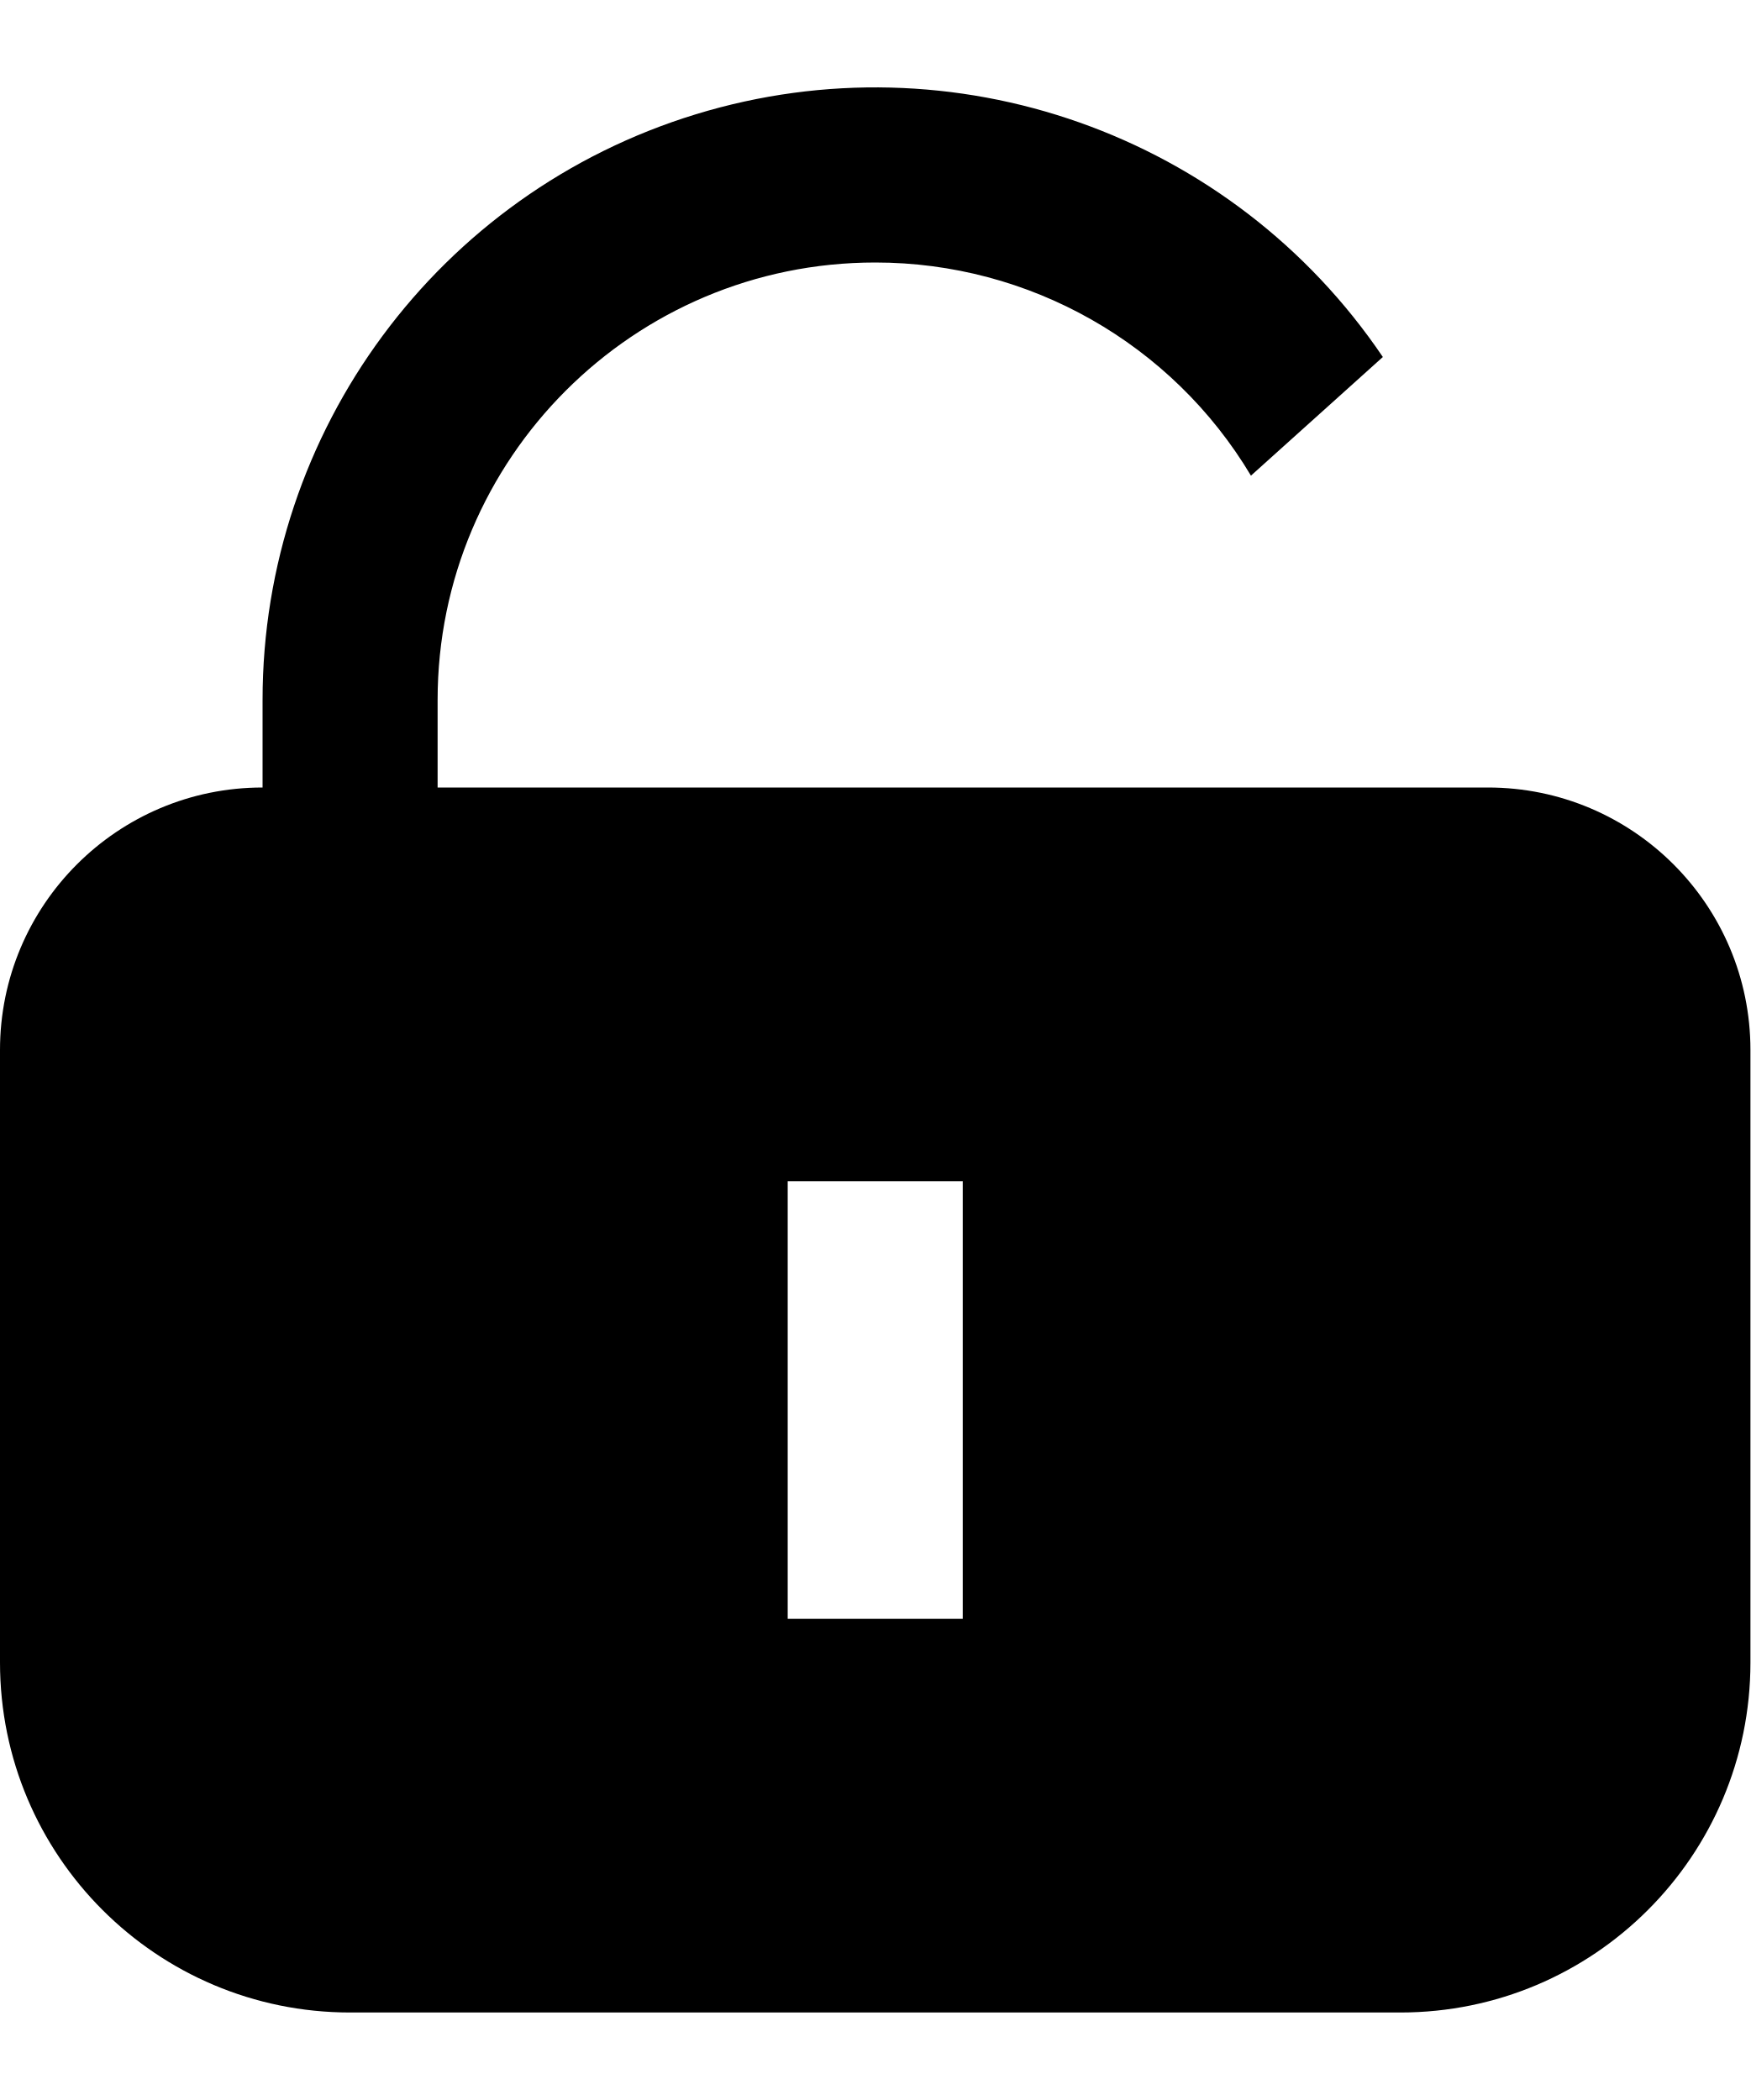
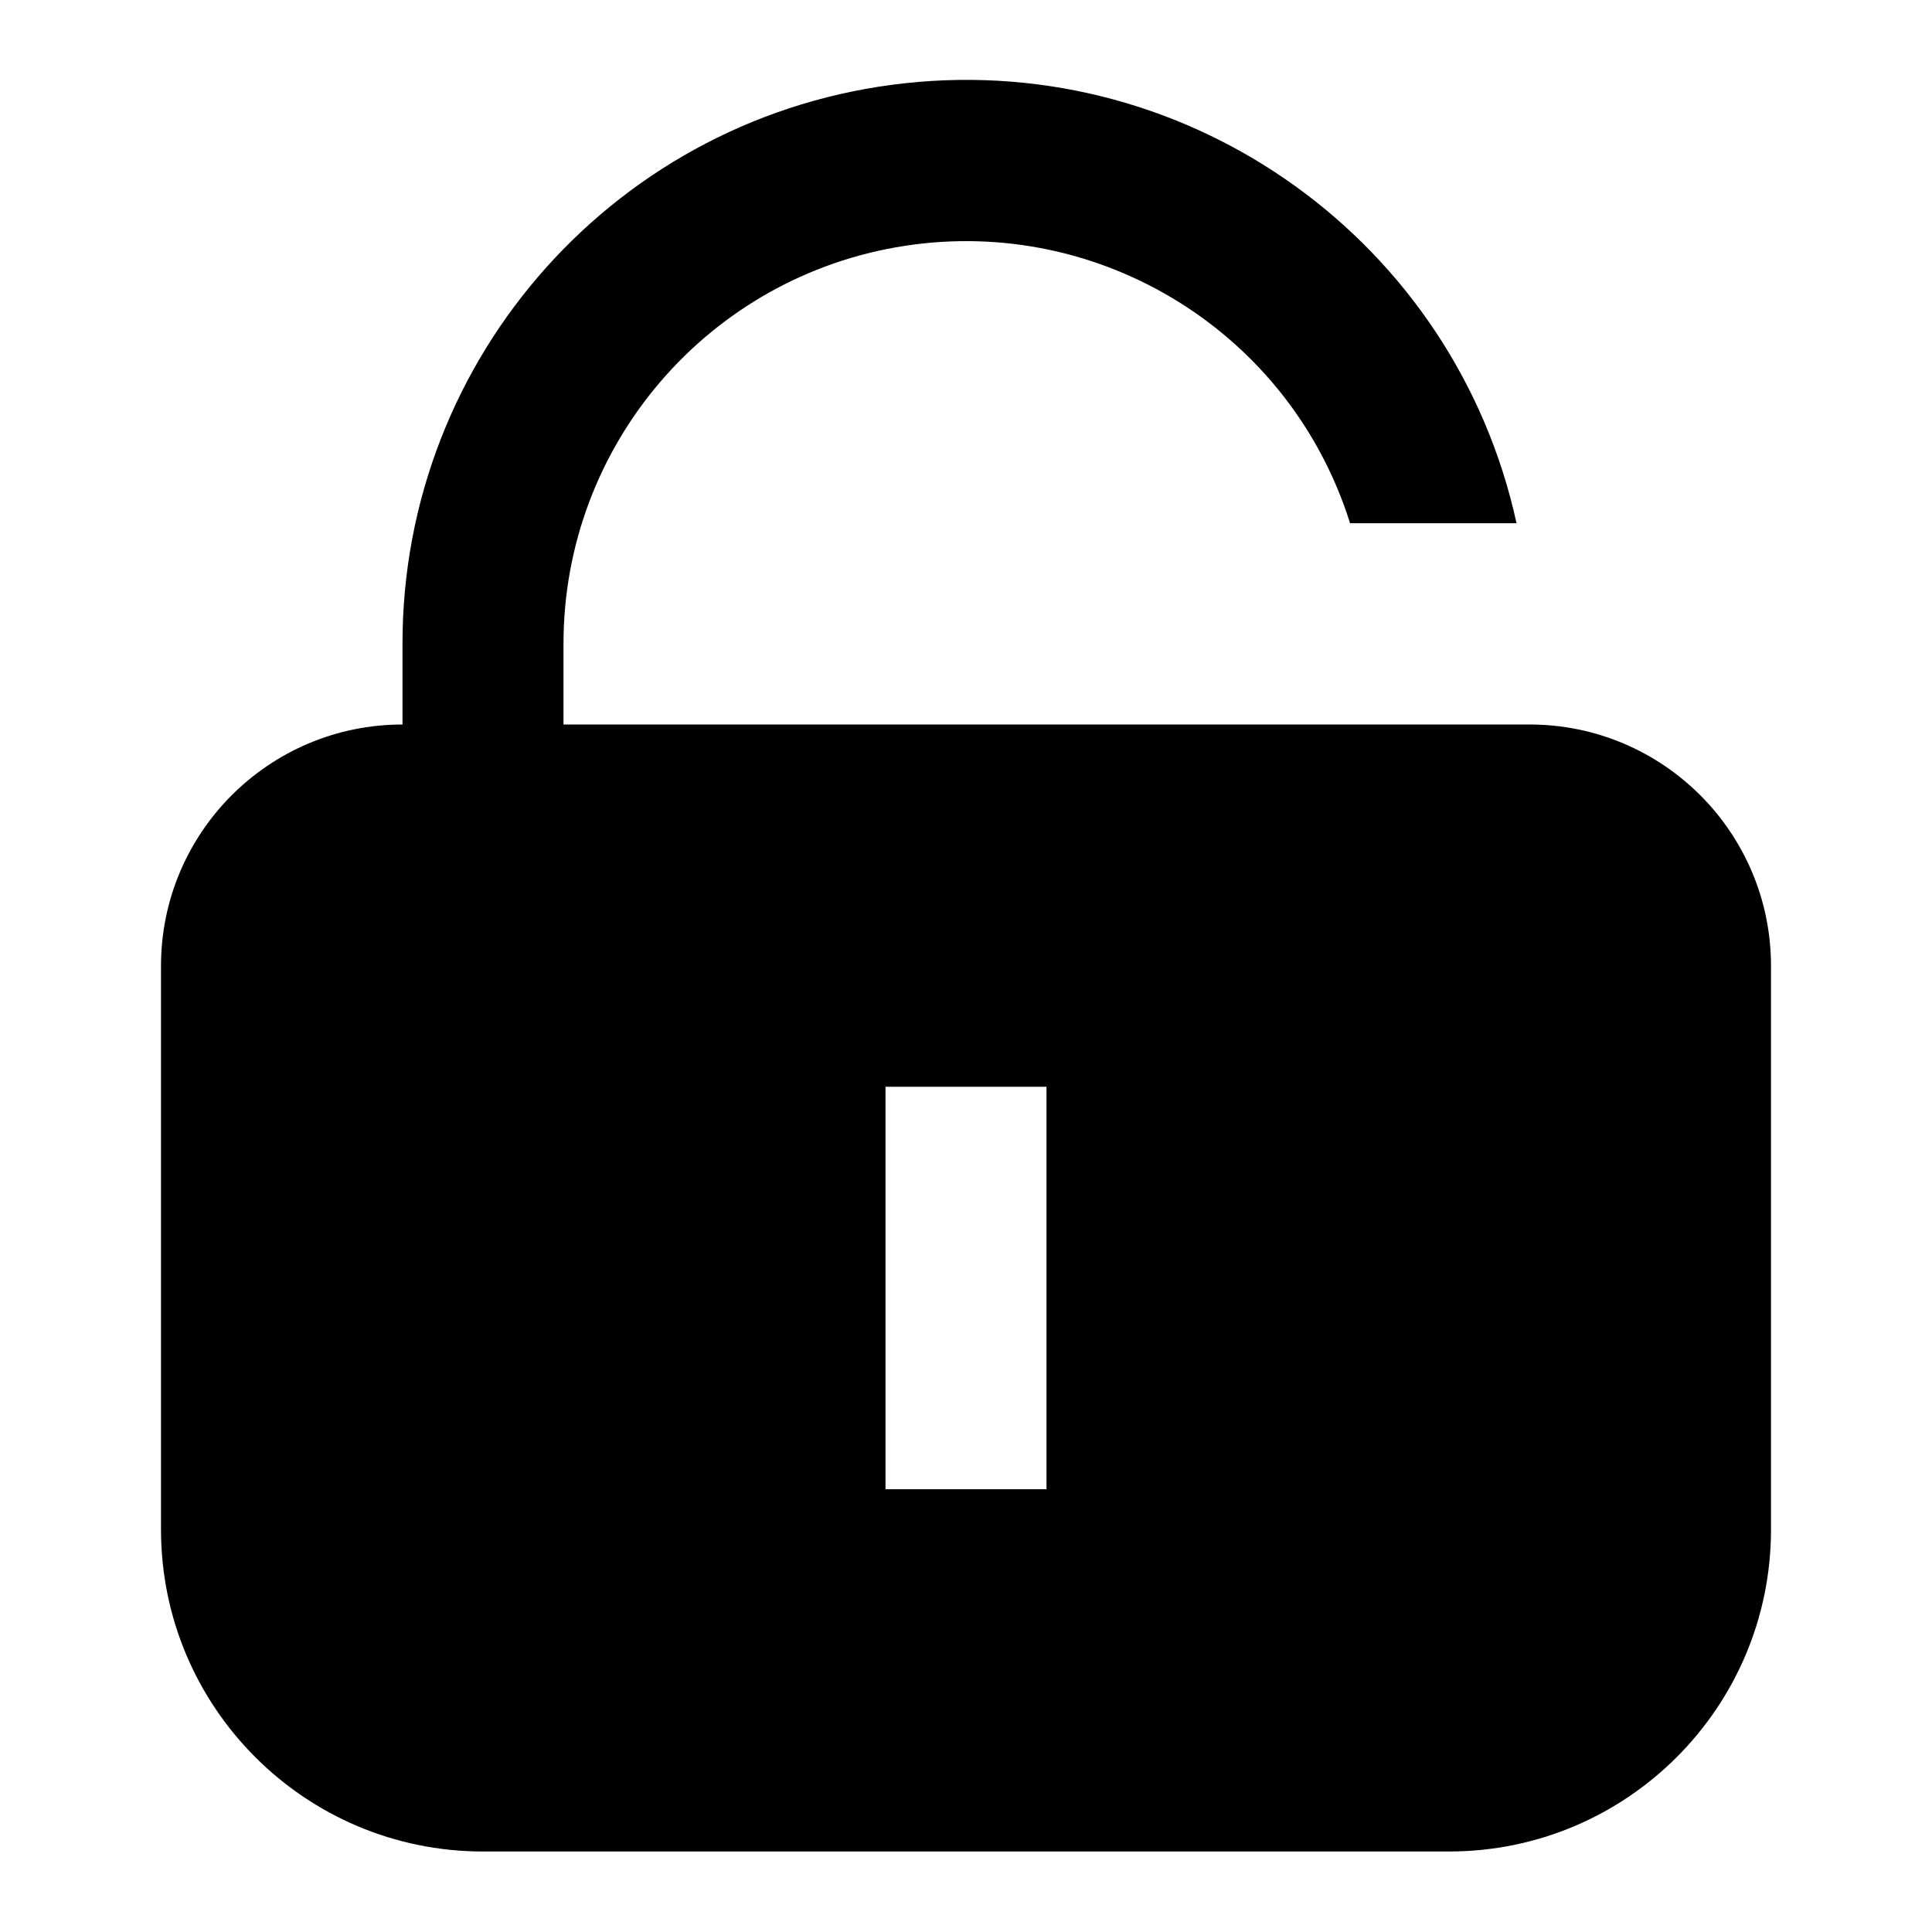
- <svg xmlns="http://www.w3.org/2000/svg" width="20" height="24" fill="none" viewBox="0 0 20 24">
-   <path fill="currentColor" fill-rule="evenodd" d="M10 3a5 5 0 0 0-5 5v1h12a3 3 0 0 1 3 3v7a4 4 0 0 1-4 4H4a4 4 0 0 1-4-4v-7a3 3 0 0 1 3-3V8a7 7 0 0 1 12.8-3.92l-1.507 1.356A4.998 4.998 0 0 0 10 3zM9 18.5v-5h2v5H9z" clip-rule="evenodd" />
+ <svg xmlns="http://www.w3.org/2000/svg" width="24" height="24" fill="none" viewBox="0 0 24 24">
+   <path fill="currentColor" fill-rule="evenodd" d="M5 8v1a3 3 0 0 0-3 3v7a4 4 0 0 0 4 4h12a4 4 0 0 0 4-4v-7a3 3 0 0 0-3-3H7V8a5 5 0 0 1 9.771-1.5h2.068A7 7 0 0 0 5 8zm6 5.5v5h2v-5h-2z" clip-rule="evenodd" />
</svg>
